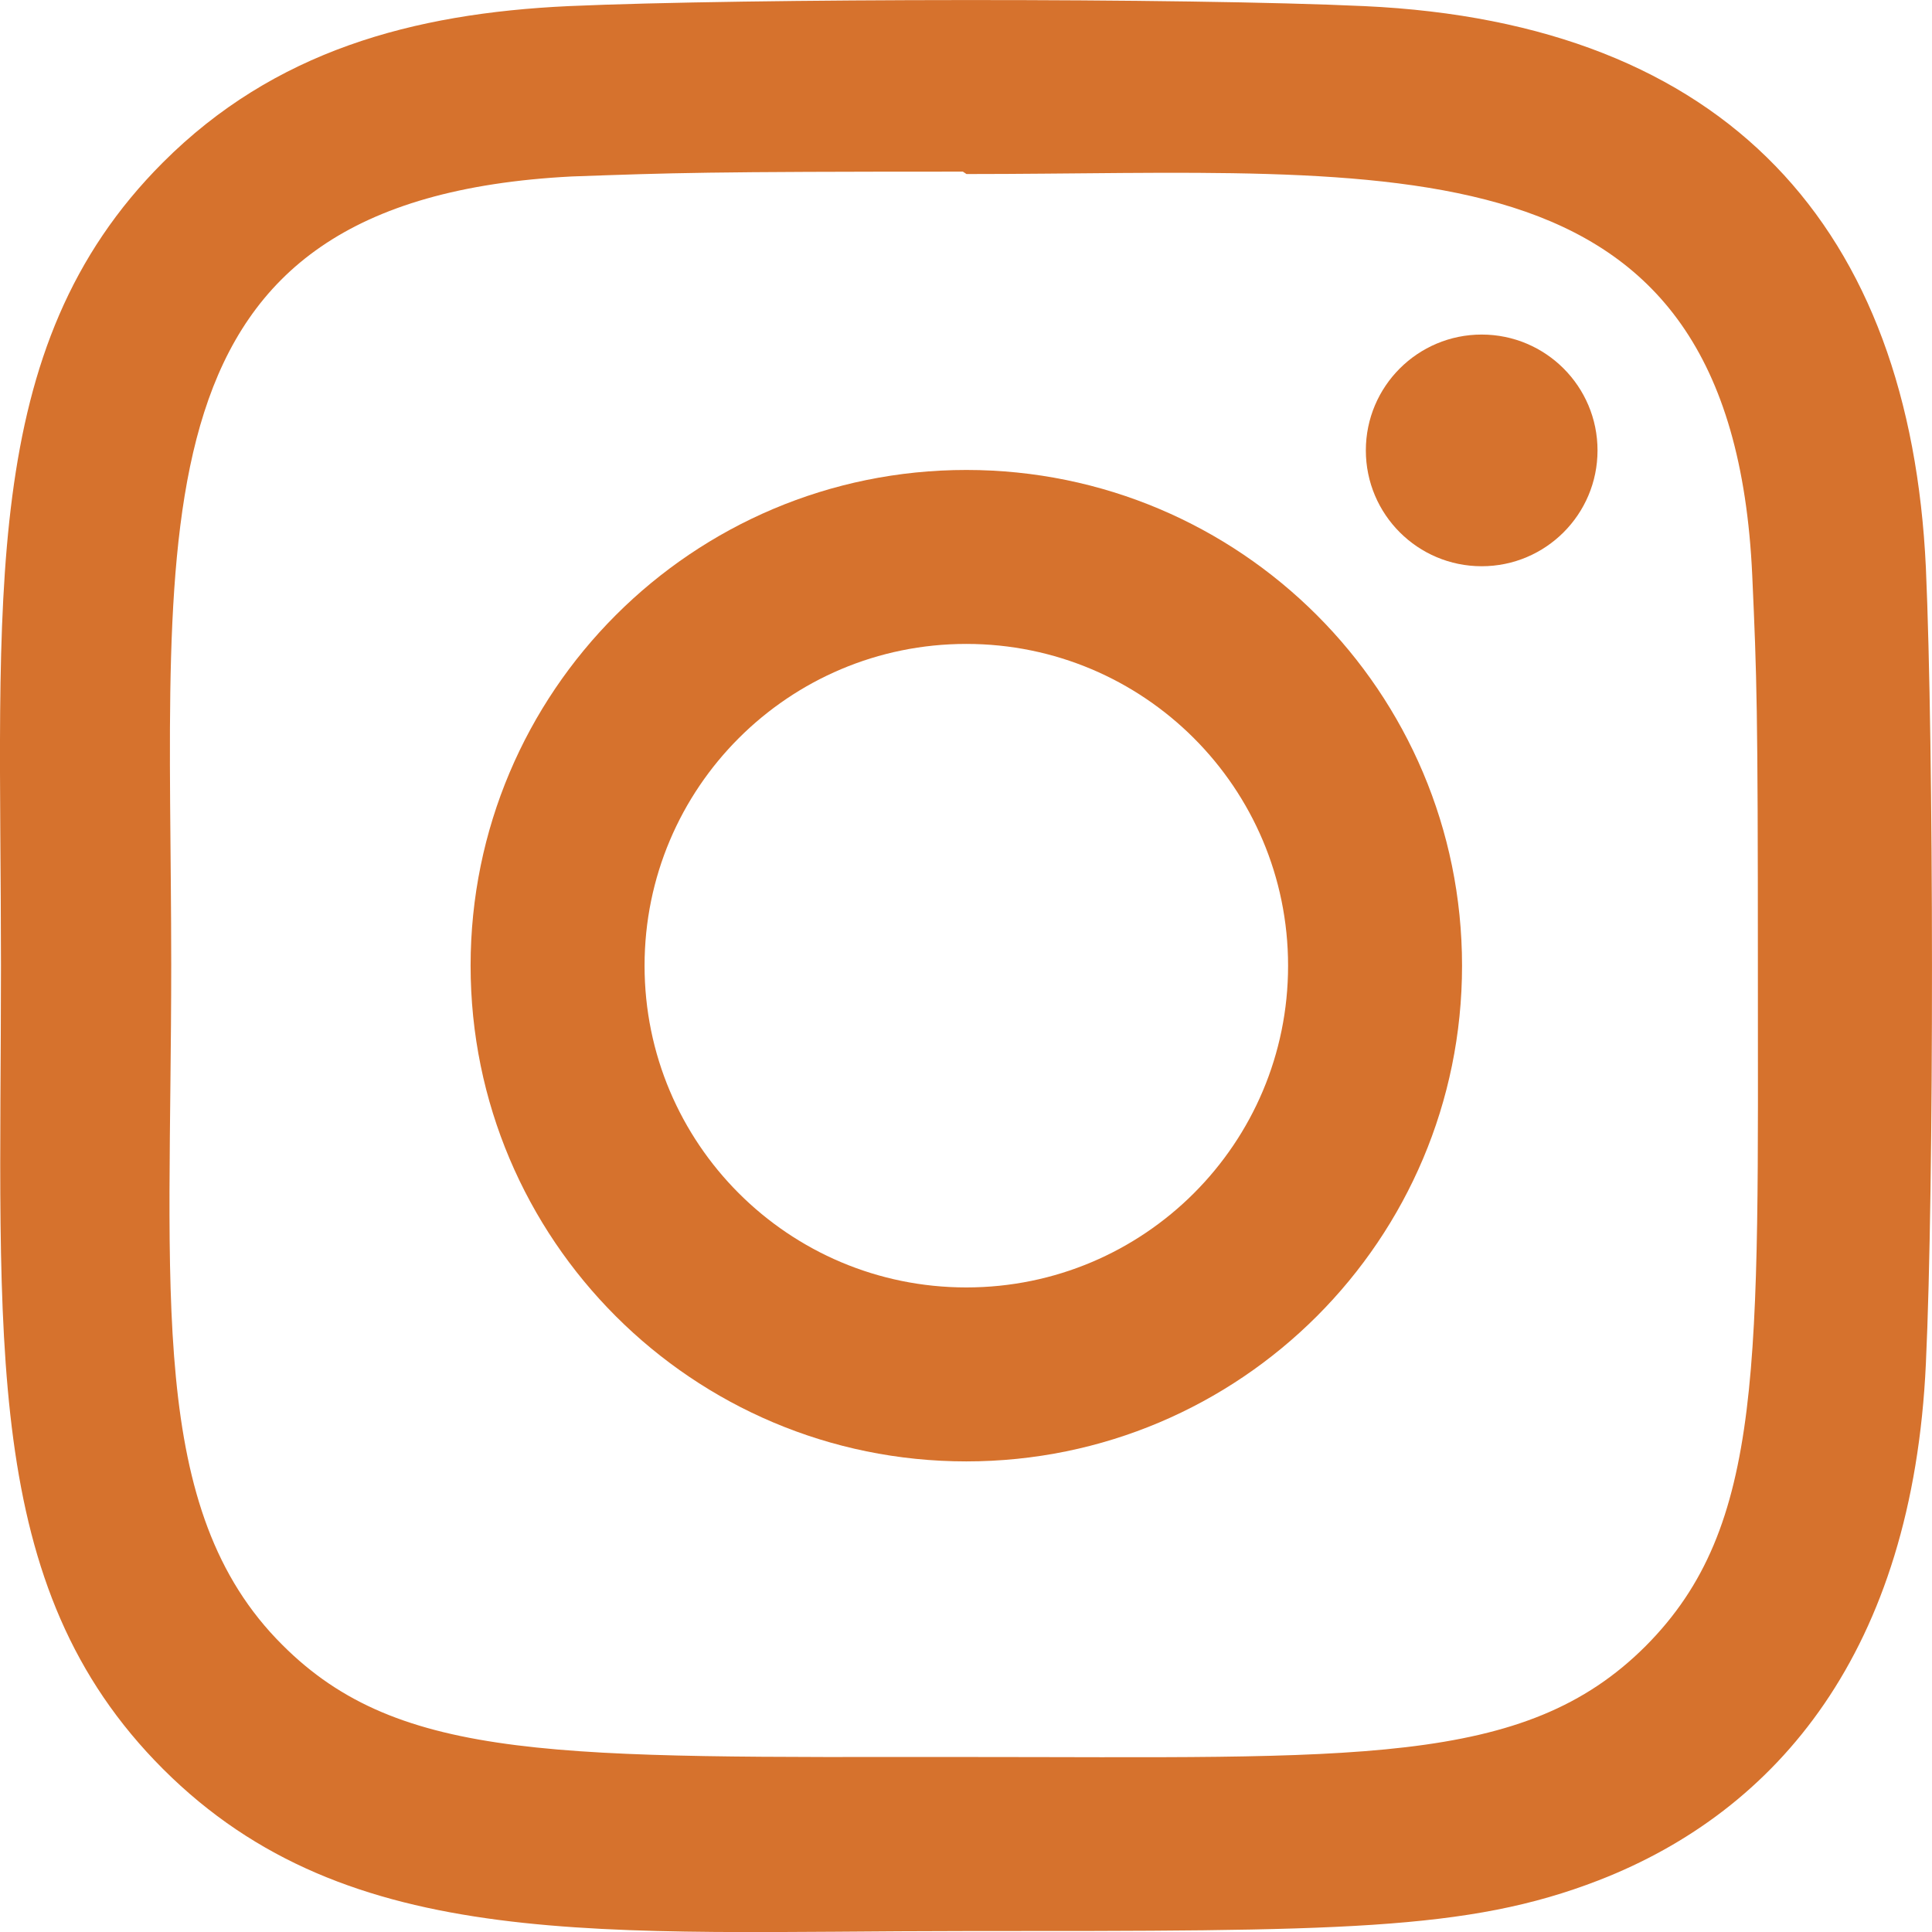
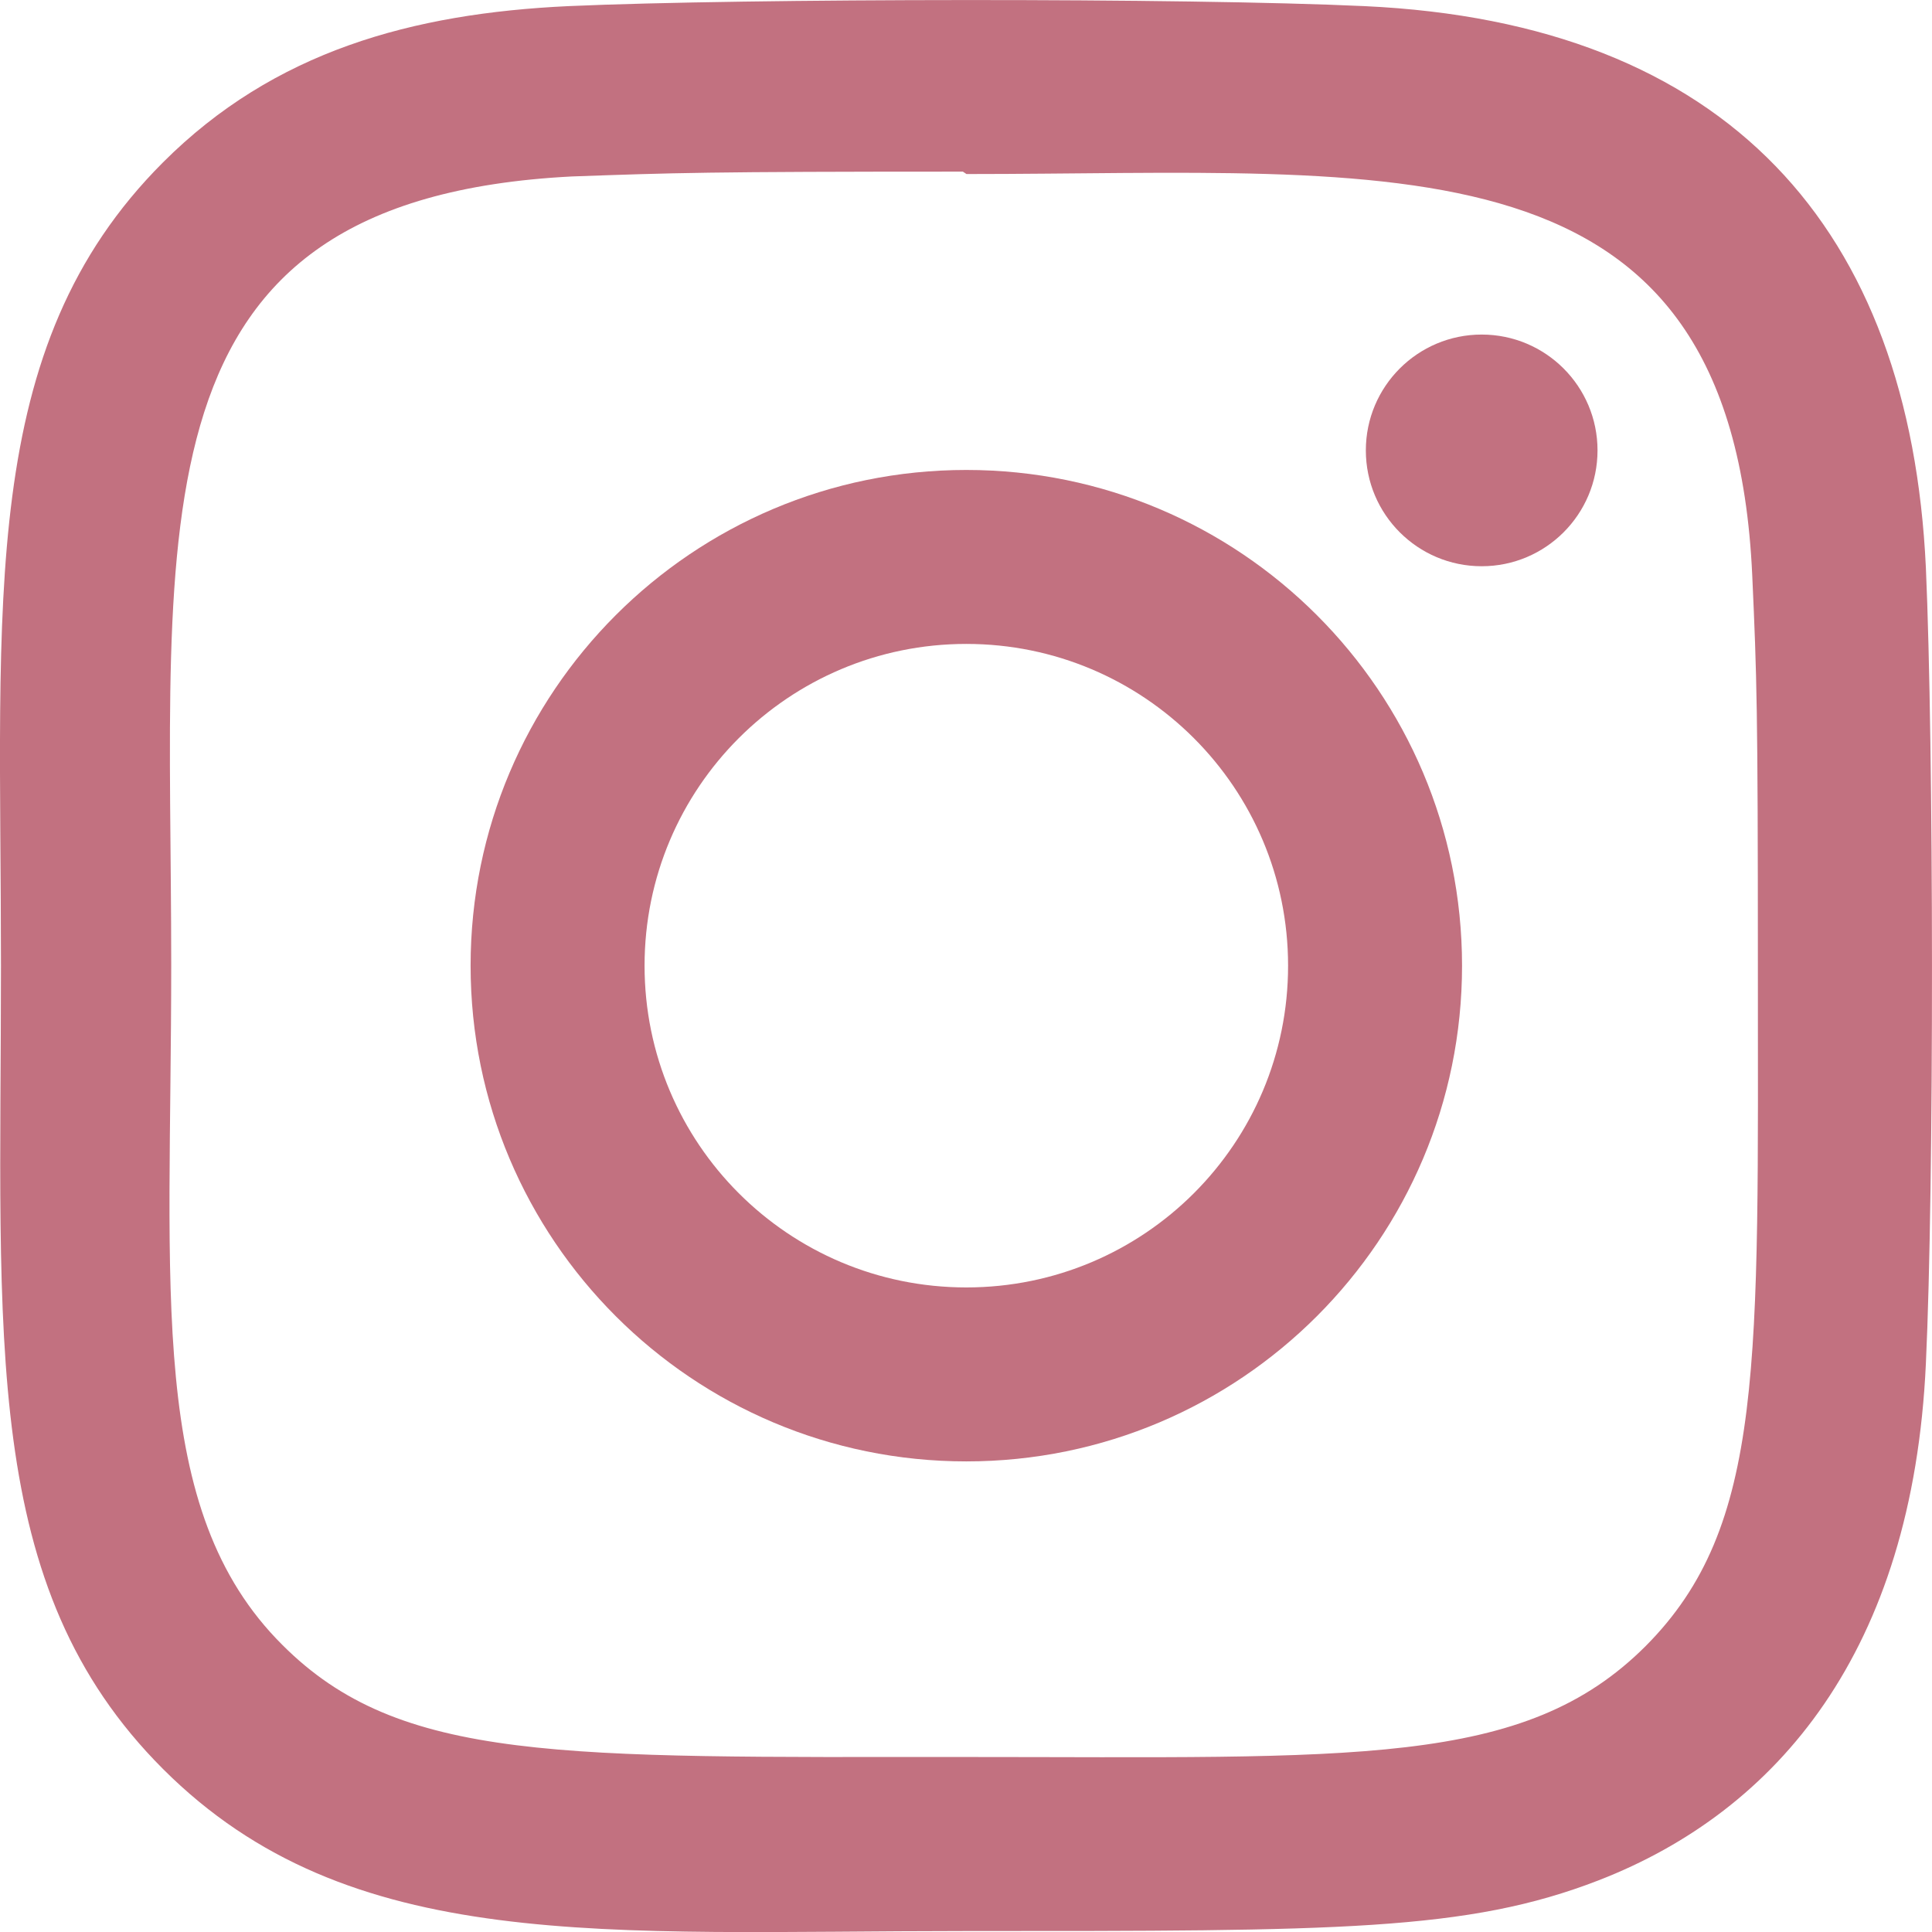
<svg xmlns="http://www.w3.org/2000/svg" id="Bold" enable-background="new 0 0 24 24" height="512px" viewBox="0 0 24 24" width="512px" class="">
  <g>
-     <path d="m12.004 5.838c-3.403 0-6.158 2.758-6.158 6.158 0 3.403 2.758 6.158 6.158 6.158 3.403 0 6.158-2.758 6.158-6.158 0-3.403-2.758-6.158-6.158-6.158zm0 10.155c-2.209 0-3.997-1.789-3.997-3.997s1.789-3.997 3.997-3.997 3.997 1.789 3.997 3.997c.001 2.208-1.788 3.997-3.997 3.997z" data-original="#000000" class="active-path" data-old_color="#000000" fill="#D6722D" />
-     <path d="m16.948.076c-2.208-.103-7.677-.098-9.887 0-1.942.091-3.655.56-5.036 1.941-2.308 2.308-2.013 5.418-2.013 9.979 0 4.668-.26 7.706 2.013 9.979 2.317 2.316 5.472 2.013 9.979 2.013 4.624 0 6.22.003 7.855-.63 2.223-.863 3.901-2.85 4.065-6.419.104-2.209.098-7.677 0-9.887-.198-4.213-2.459-6.768-6.976-6.976zm3.495 20.372c-1.513 1.513-3.612 1.378-8.468 1.378-5 0-7.005.074-8.468-1.393-1.685-1.677-1.38-4.37-1.38-8.453 0-5.525-.567-9.504 4.978-9.788 1.274-.045 1.649-.06 4.856-.06l.045.03c5.329 0 9.51-.558 9.761 4.986.057 1.265.07 1.645.07 4.847-.001 4.942.093 6.959-1.394 8.453z" data-original="#000000" class="active-path" data-old_color="#000000" fill="#D6722D" />
-     <circle cx="18.406" cy="5.595" r="1.439" data-original="#000000" class="active-path" data-old_color="#000000" fill="#D6722D" />
+     <path d="m12.004 5.838c-3.403 0-6.158 2.758-6.158 6.158 0 3.403 2.758 6.158 6.158 6.158 3.403 0 6.158-2.758 6.158-6.158 0-3.403-2.758-6.158-6.158-6.158zm0 10.155c-2.209 0-3.997-1.789-3.997-3.997s1.789-3.997 3.997-3.997 3.997 1.789 3.997 3.997c.001 2.208-1.788 3.997-3.997 3.997z" data-original="#000000" class="active-path" data-old_color="#000000" fill="#c27180" />
+     <path d="m16.948.076c-2.208-.103-7.677-.098-9.887 0-1.942.091-3.655.56-5.036 1.941-2.308 2.308-2.013 5.418-2.013 9.979 0 4.668-.26 7.706 2.013 9.979 2.317 2.316 5.472 2.013 9.979 2.013 4.624 0 6.22.003 7.855-.63 2.223-.863 3.901-2.85 4.065-6.419.104-2.209.098-7.677 0-9.887-.198-4.213-2.459-6.768-6.976-6.976zm3.495 20.372c-1.513 1.513-3.612 1.378-8.468 1.378-5 0-7.005.074-8.468-1.393-1.685-1.677-1.38-4.37-1.38-8.453 0-5.525-.567-9.504 4.978-9.788 1.274-.045 1.649-.06 4.856-.06l.045.03c5.329 0 9.51-.558 9.761 4.986.057 1.265.07 1.645.07 4.847-.001 4.942.093 6.959-1.394 8.453z" data-original="#000000" class="active-path" data-old_color="#000000" fill="#c27180" />
+     <circle cx="18.406" cy="5.595" r="1.439" data-original="#000000" class="active-path" data-old_color="#000000" fill="#c27180" />
  </g>
</svg>
